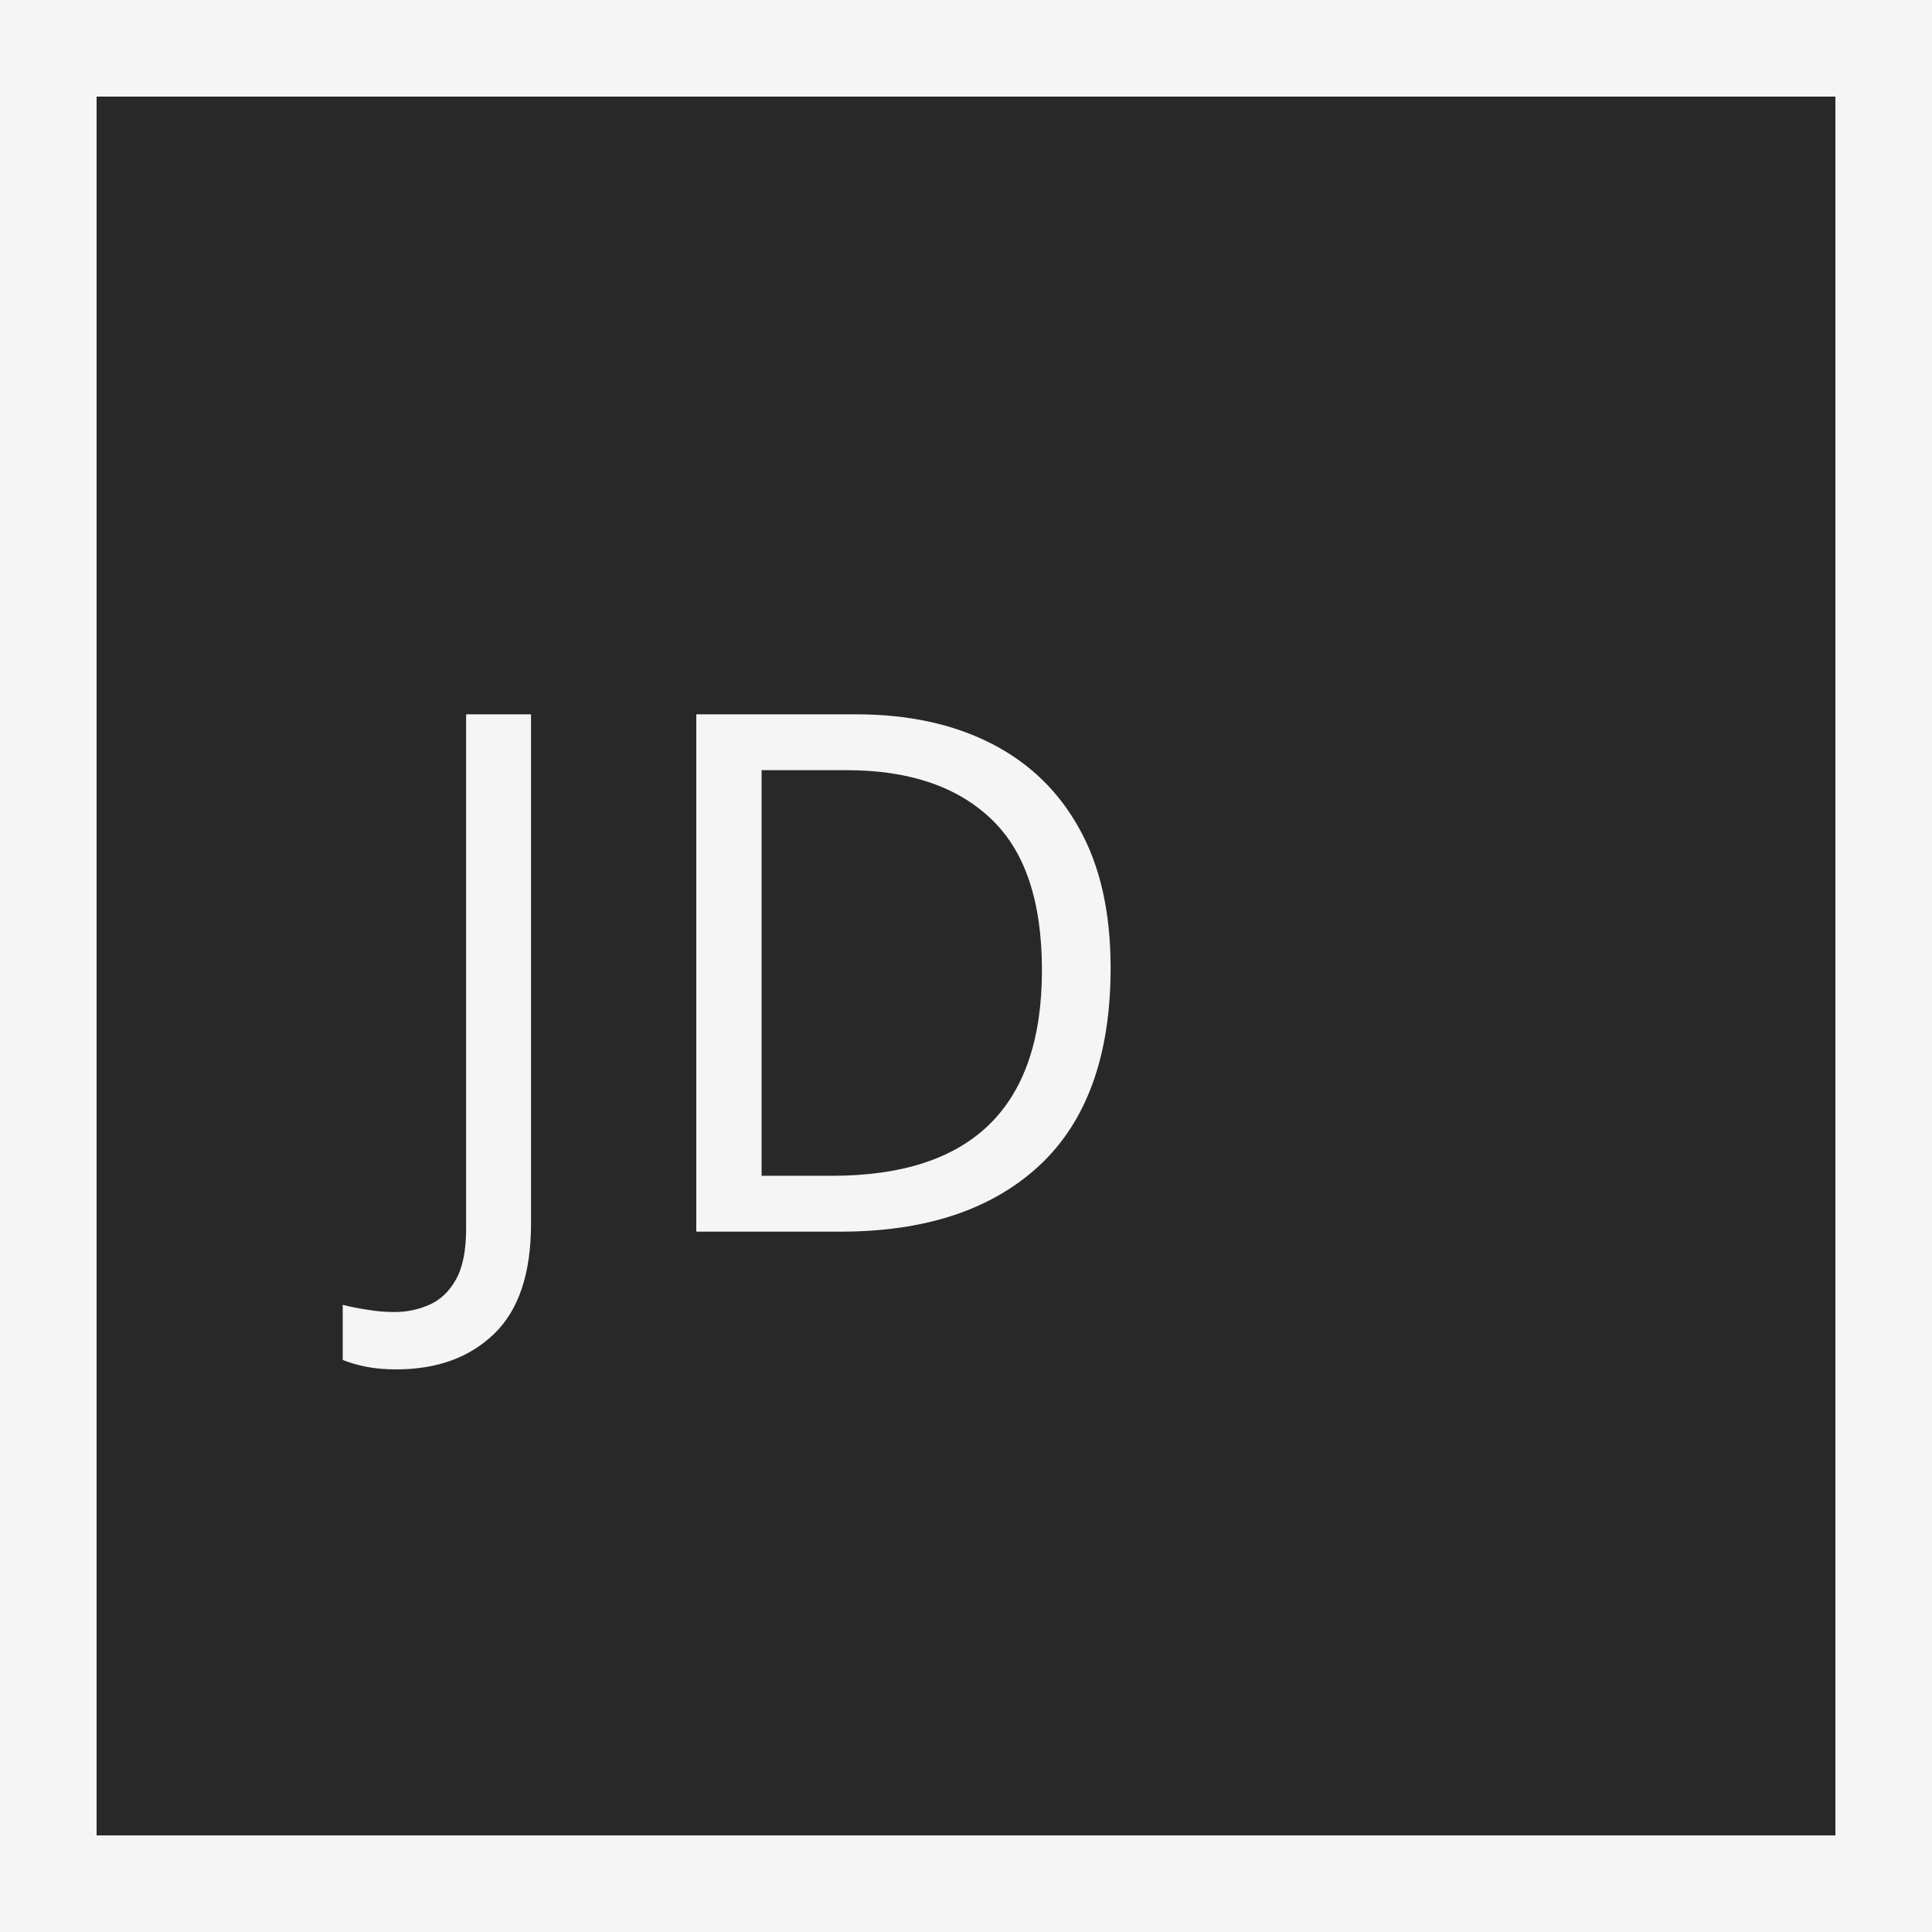
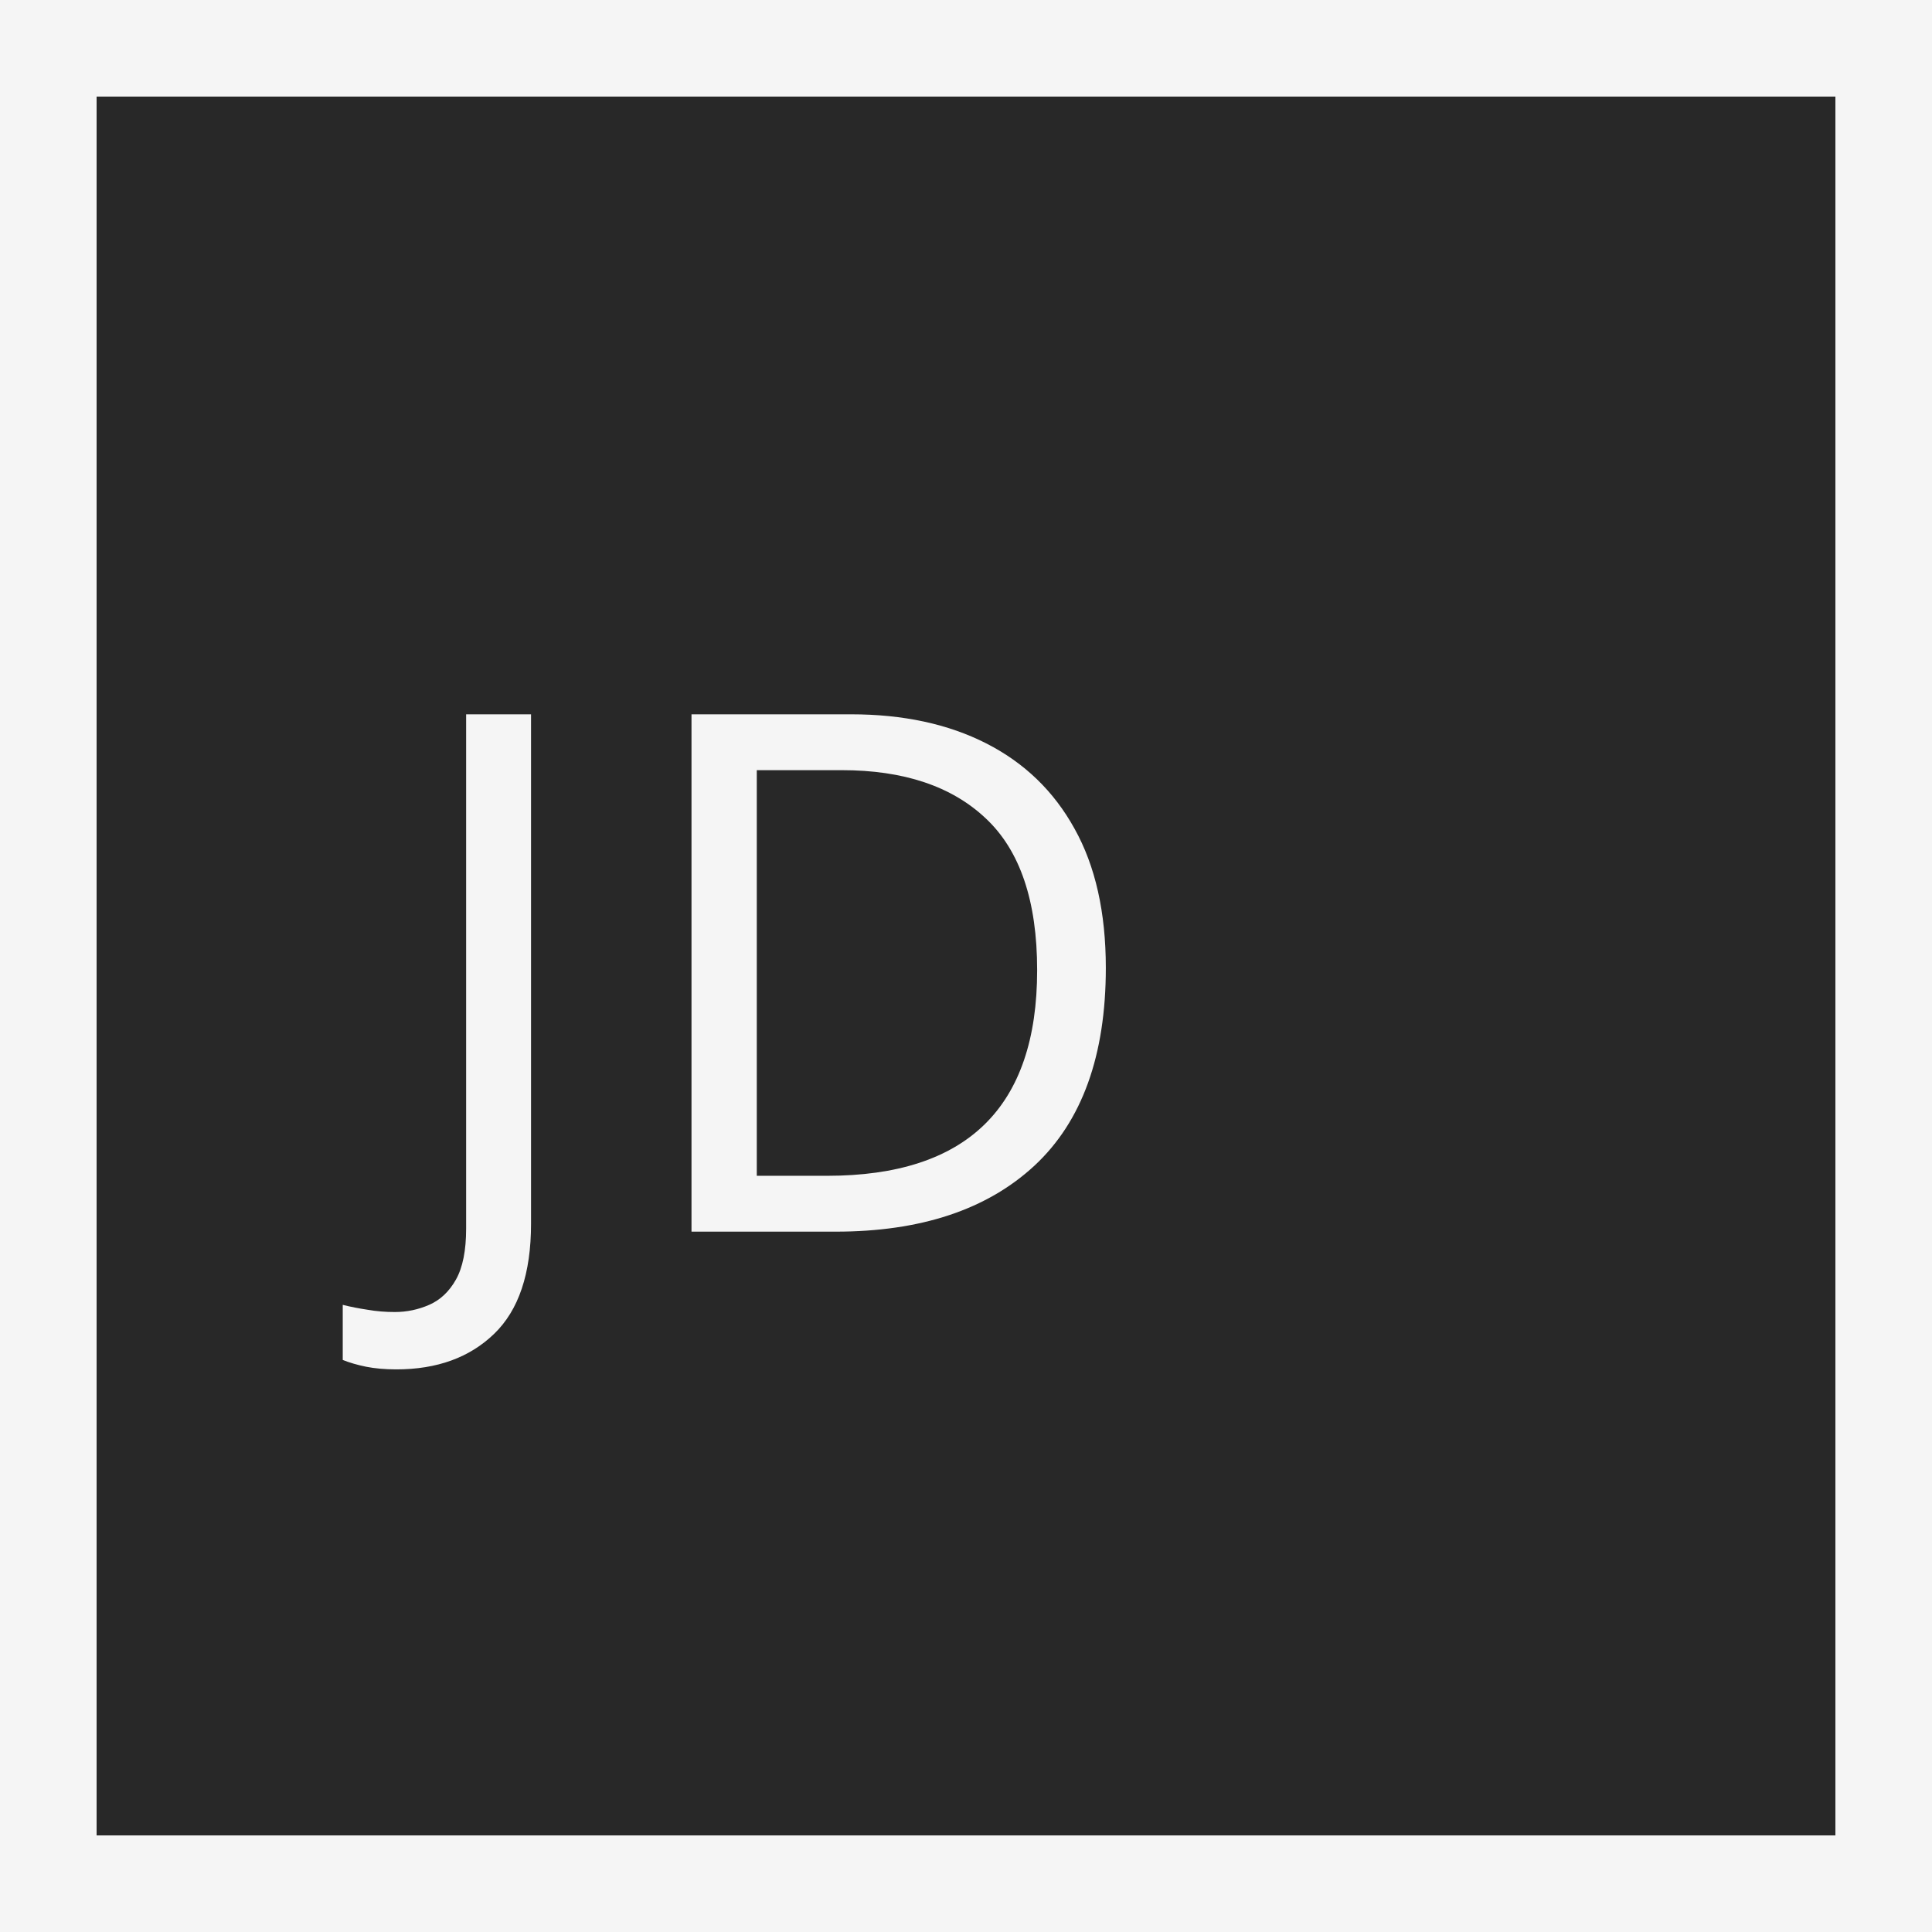
- <svg xmlns="http://www.w3.org/2000/svg" viewBox="0 0 80 80">
-   <defs>
-     <style>.a{fill:#282828;}.b,.d{fill:#f5f5f5;}.b{font-size:30px;font-family:Audiowide-Regular, Audiowide;letter-spacing:0.04em;}.c,.d{stroke:none;}</style>
-   </defs>
+ <svg xmlns="http://www.w3.org/2000/svg" version="1.1" id="Layer_1" x="0px" y="0px" viewBox="0 0 80 80" style="enable-background:new 0 0 80 80;" xml:space="preserve">
+   <style type="text/css">
+ 	.st0{fill:#282828;}
+ 	.st1{fill:#F5F5F5;}
+ 	.st2{font-family:'Audiowide-Regular';}
+ 	.st3{font-size:30px;}
+ 	.st4{letter-spacing:1;}
+ </style>
  <g transform="translate(-345 -641)">
    <g transform="translate(425.642 640.577) rotate(90)">
-       <g class="a" transform="translate(0.423 80.642) rotate(-90)">
-         <path class="c" d="M 78 78 L 2 78 L 2 2 L 78 2 L 78 78 Z" />
-         <path class="d" d="M 76 76 L 76 4 L 4 4 L 4 76 L 76 76 M 80 80 L 0 80 L 0 0 L 80 0 L 80 80 Z" />
+       <g transform="translate(0.423 80.642) rotate(-90)">
+         <path class="st0" d="M78,78H2V2h76V78z" />
+         <path class="st1" d="M76,76V4H4v72H76 M80,80H0V0h80V80z" />
      </g>
-       <text class="b" transform="translate(21.423 73.642) rotate(-90)">
-         <tspan x="9.536" y="30">JD</tspan>
-       </text>
+       <text transform="matrix(0 -1 1 0 51.423 64.106)" class="st1 st2 st3 st4">JD</text>
    </g>
  </g>
</svg>
